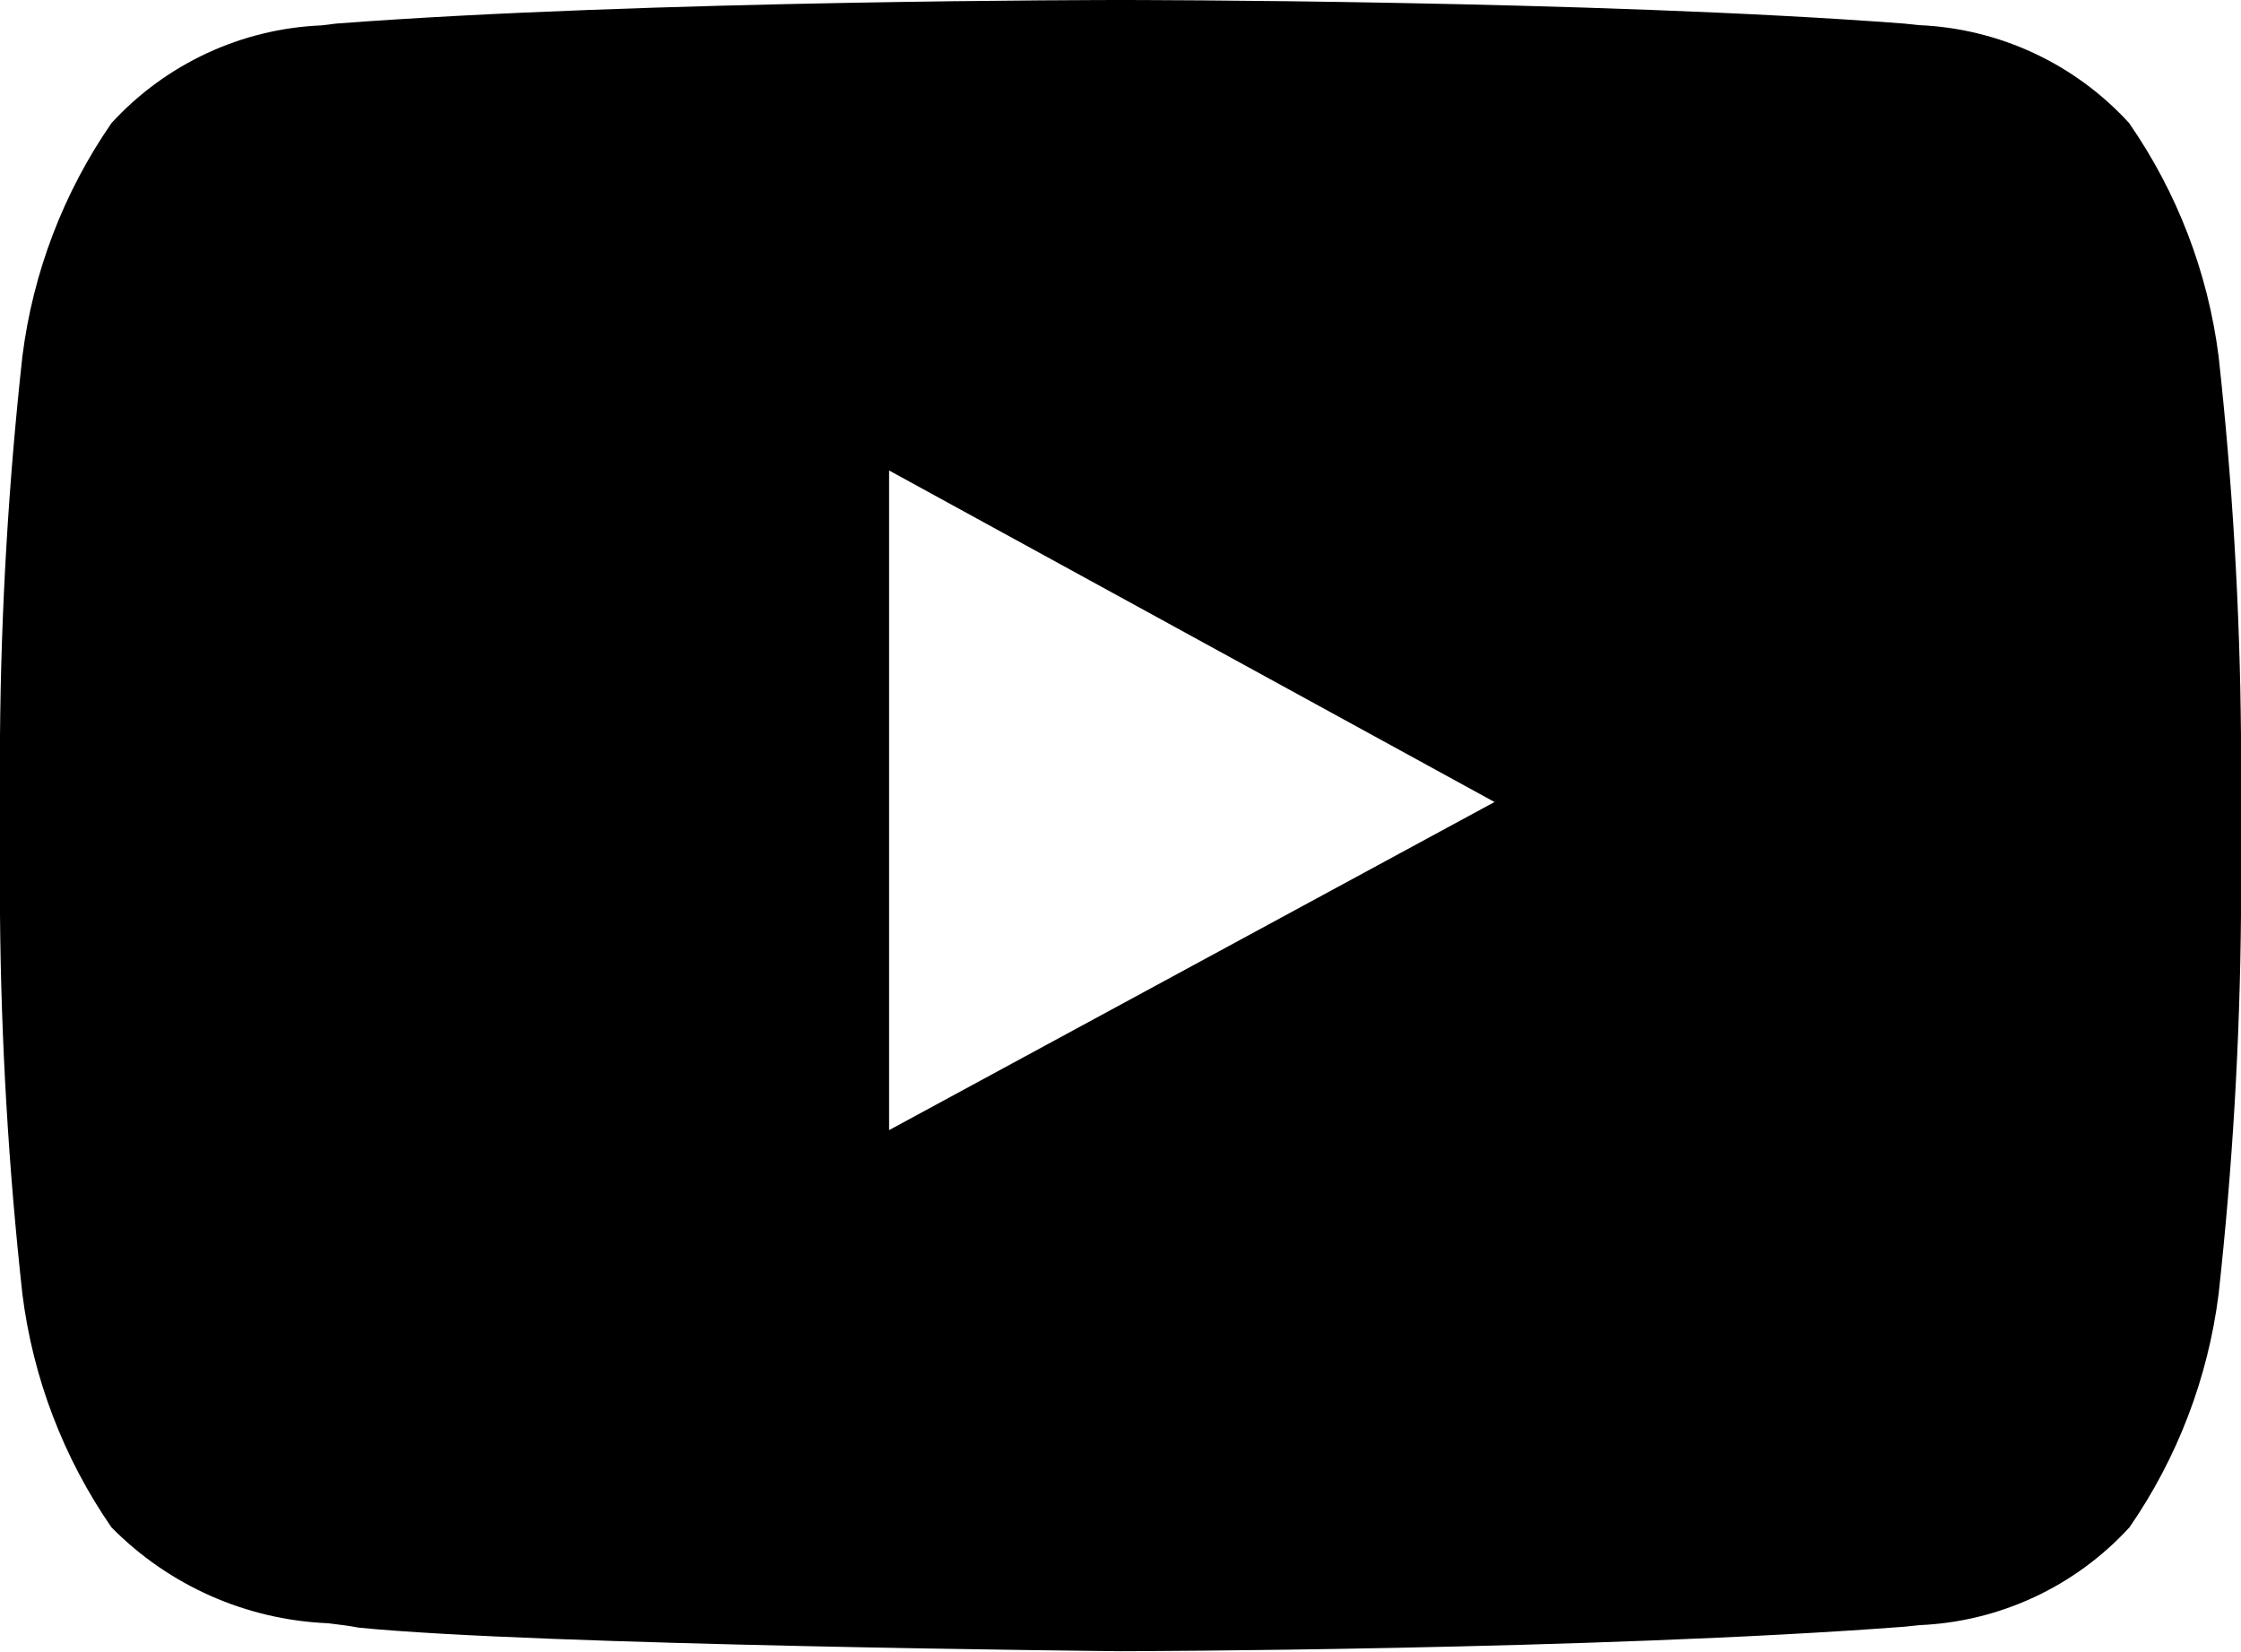
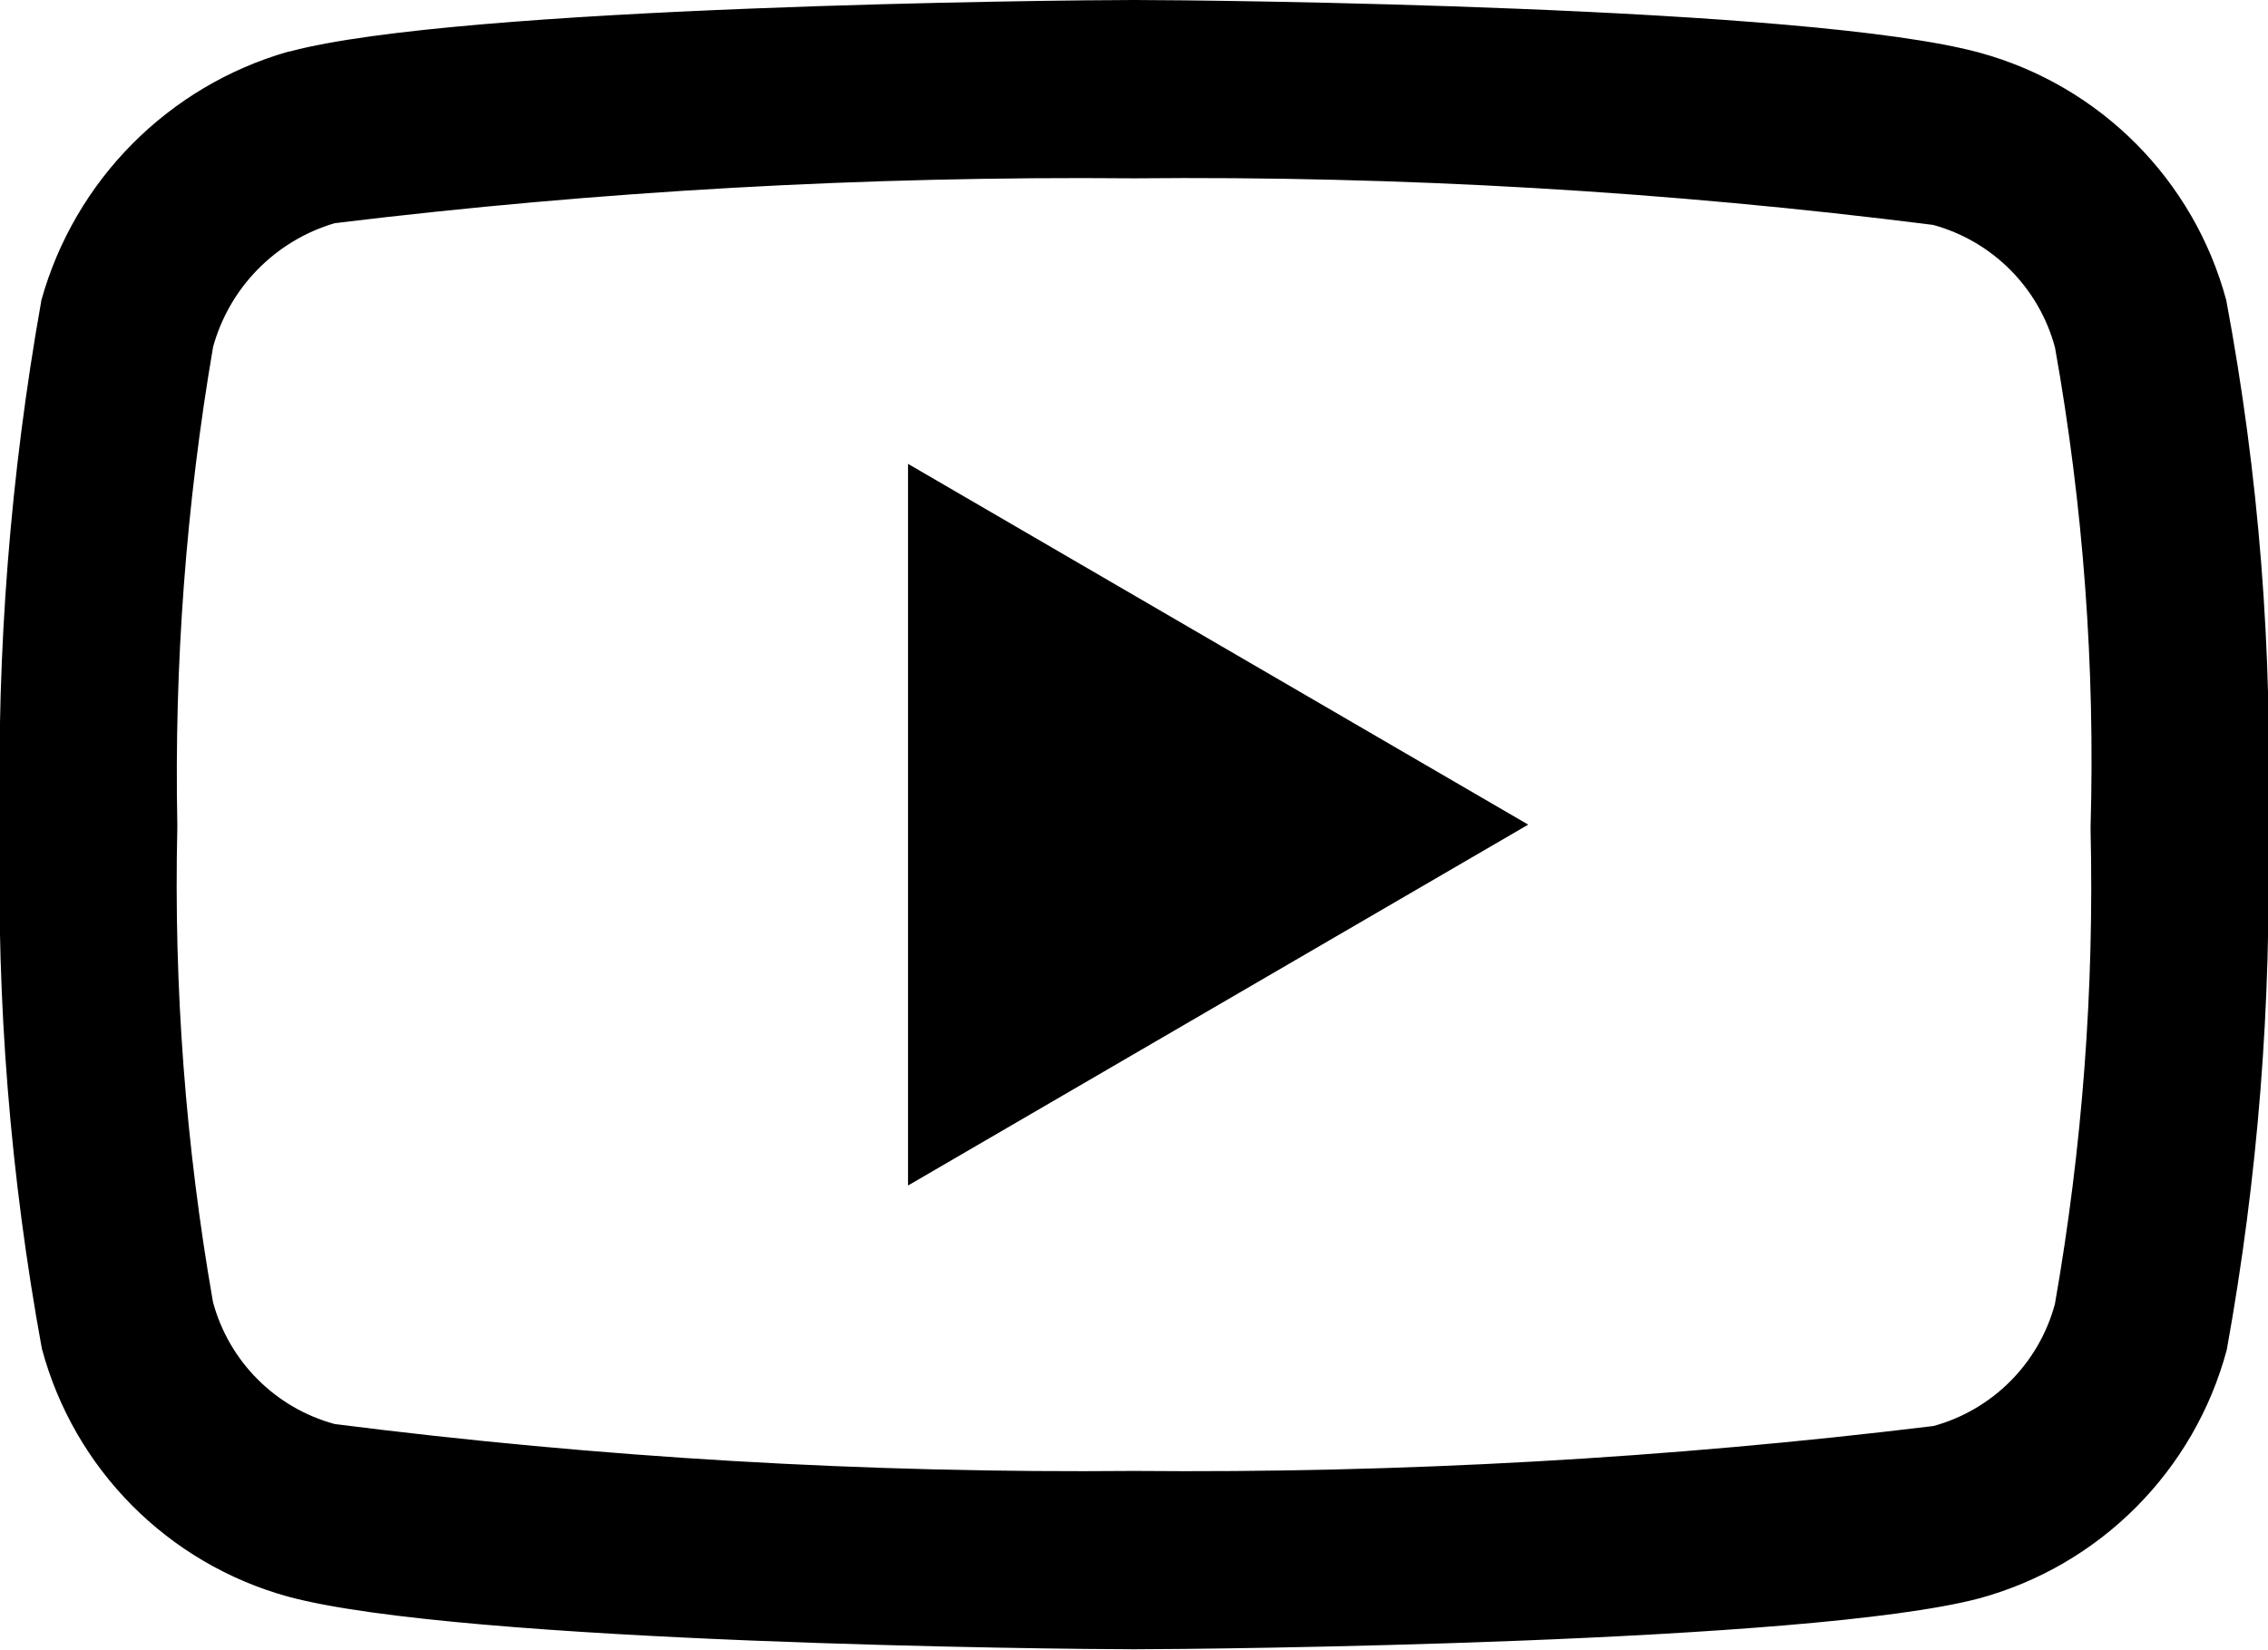
- <svg xmlns="http://www.w3.org/2000/svg" id="Youtube_Black" data-name="Youtube/Black" width="19" height="14" viewBox="0 0 19 14">
-   <g id="Youtube_Black-2" data-name="Youtube/Black" transform="translate(0 0)">
-     <path id="Youtube" d="M9.5,14c-.049,0-4.957-.049-6.46-.2-.072-.014-.158-.025-.258-.037a2.737,2.737,0,0,1-1.837-.813A4.456,4.456,0,0,1,.19,10.973,31.829,31.829,0,0,1,0,7.752V6.241A31.861,31.861,0,0,1,.19,3.02,4.457,4.457,0,0,1,.945,1.044,2.56,2.56,0,0,1,2.728.215L2.849.2C5.477,0,9.456,0,9.5,0H9.5c.04,0,4.019,0,6.647.2l.121.013a2.558,2.558,0,0,1,1.783.83A4.463,4.463,0,0,1,18.81,3.02,31.84,31.84,0,0,1,19,6.241v1.51a31.851,31.851,0,0,1-.19,3.222,4.465,4.465,0,0,1-.755,1.976,2.561,2.561,0,0,1-1.781.83l-.123.013C13.521,13.992,9.54,14,9.5,14ZM7.538,3.989V9.582L12.671,6.8Z" />
-   </g>
+ <svg xmlns="http://www.w3.org/2000/svg" width="22" height="16" viewBox="0 0 22 16">
+   <path id="Shape" d="M11.005,16h-.012c-.663,0-6.527-.057-8.2-.511A3.41,3.41,0,0,1,.406,13.083,25.153,25.153,0,0,1,0,8.022a26.194,26.194,0,0,1,.4-5.1l0-.005A3.482,3.482,0,0,1,2.8.5l.009,0C4.452.057,10.329,0,10.994,0h.012c.665,0,6.545.057,8.2.512a3.408,3.408,0,0,1,2.389,2.4A24.212,24.212,0,0,1,22,8.041a25.365,25.365,0,0,1-.4,5.054A3.415,3.415,0,0,1,19.2,15.506C17.543,15.944,11.67,16,11.005,16ZM11,1.73a59.758,59.758,0,0,0-7.753.435,1.732,1.732,0,0,0-1.18,1.2A24.6,24.6,0,0,0,1.72,8v.032a23.52,23.52,0,0,0,.346,4.6,1.679,1.679,0,0,0,1.18,1.183A57.305,57.305,0,0,0,11,14.27a59.6,59.6,0,0,0,7.756-.436,1.682,1.682,0,0,0,1.177-1.183,23.439,23.439,0,0,0,.346-4.6c0-.009,0-.018,0-.027a22.735,22.735,0,0,0-.345-4.652,1.685,1.685,0,0,0-1.182-1.19A57.242,57.242,0,0,0,11,1.73ZM8.808,11.5V4.5L14.824,8,8.81,11.5Z" />
</svg>
